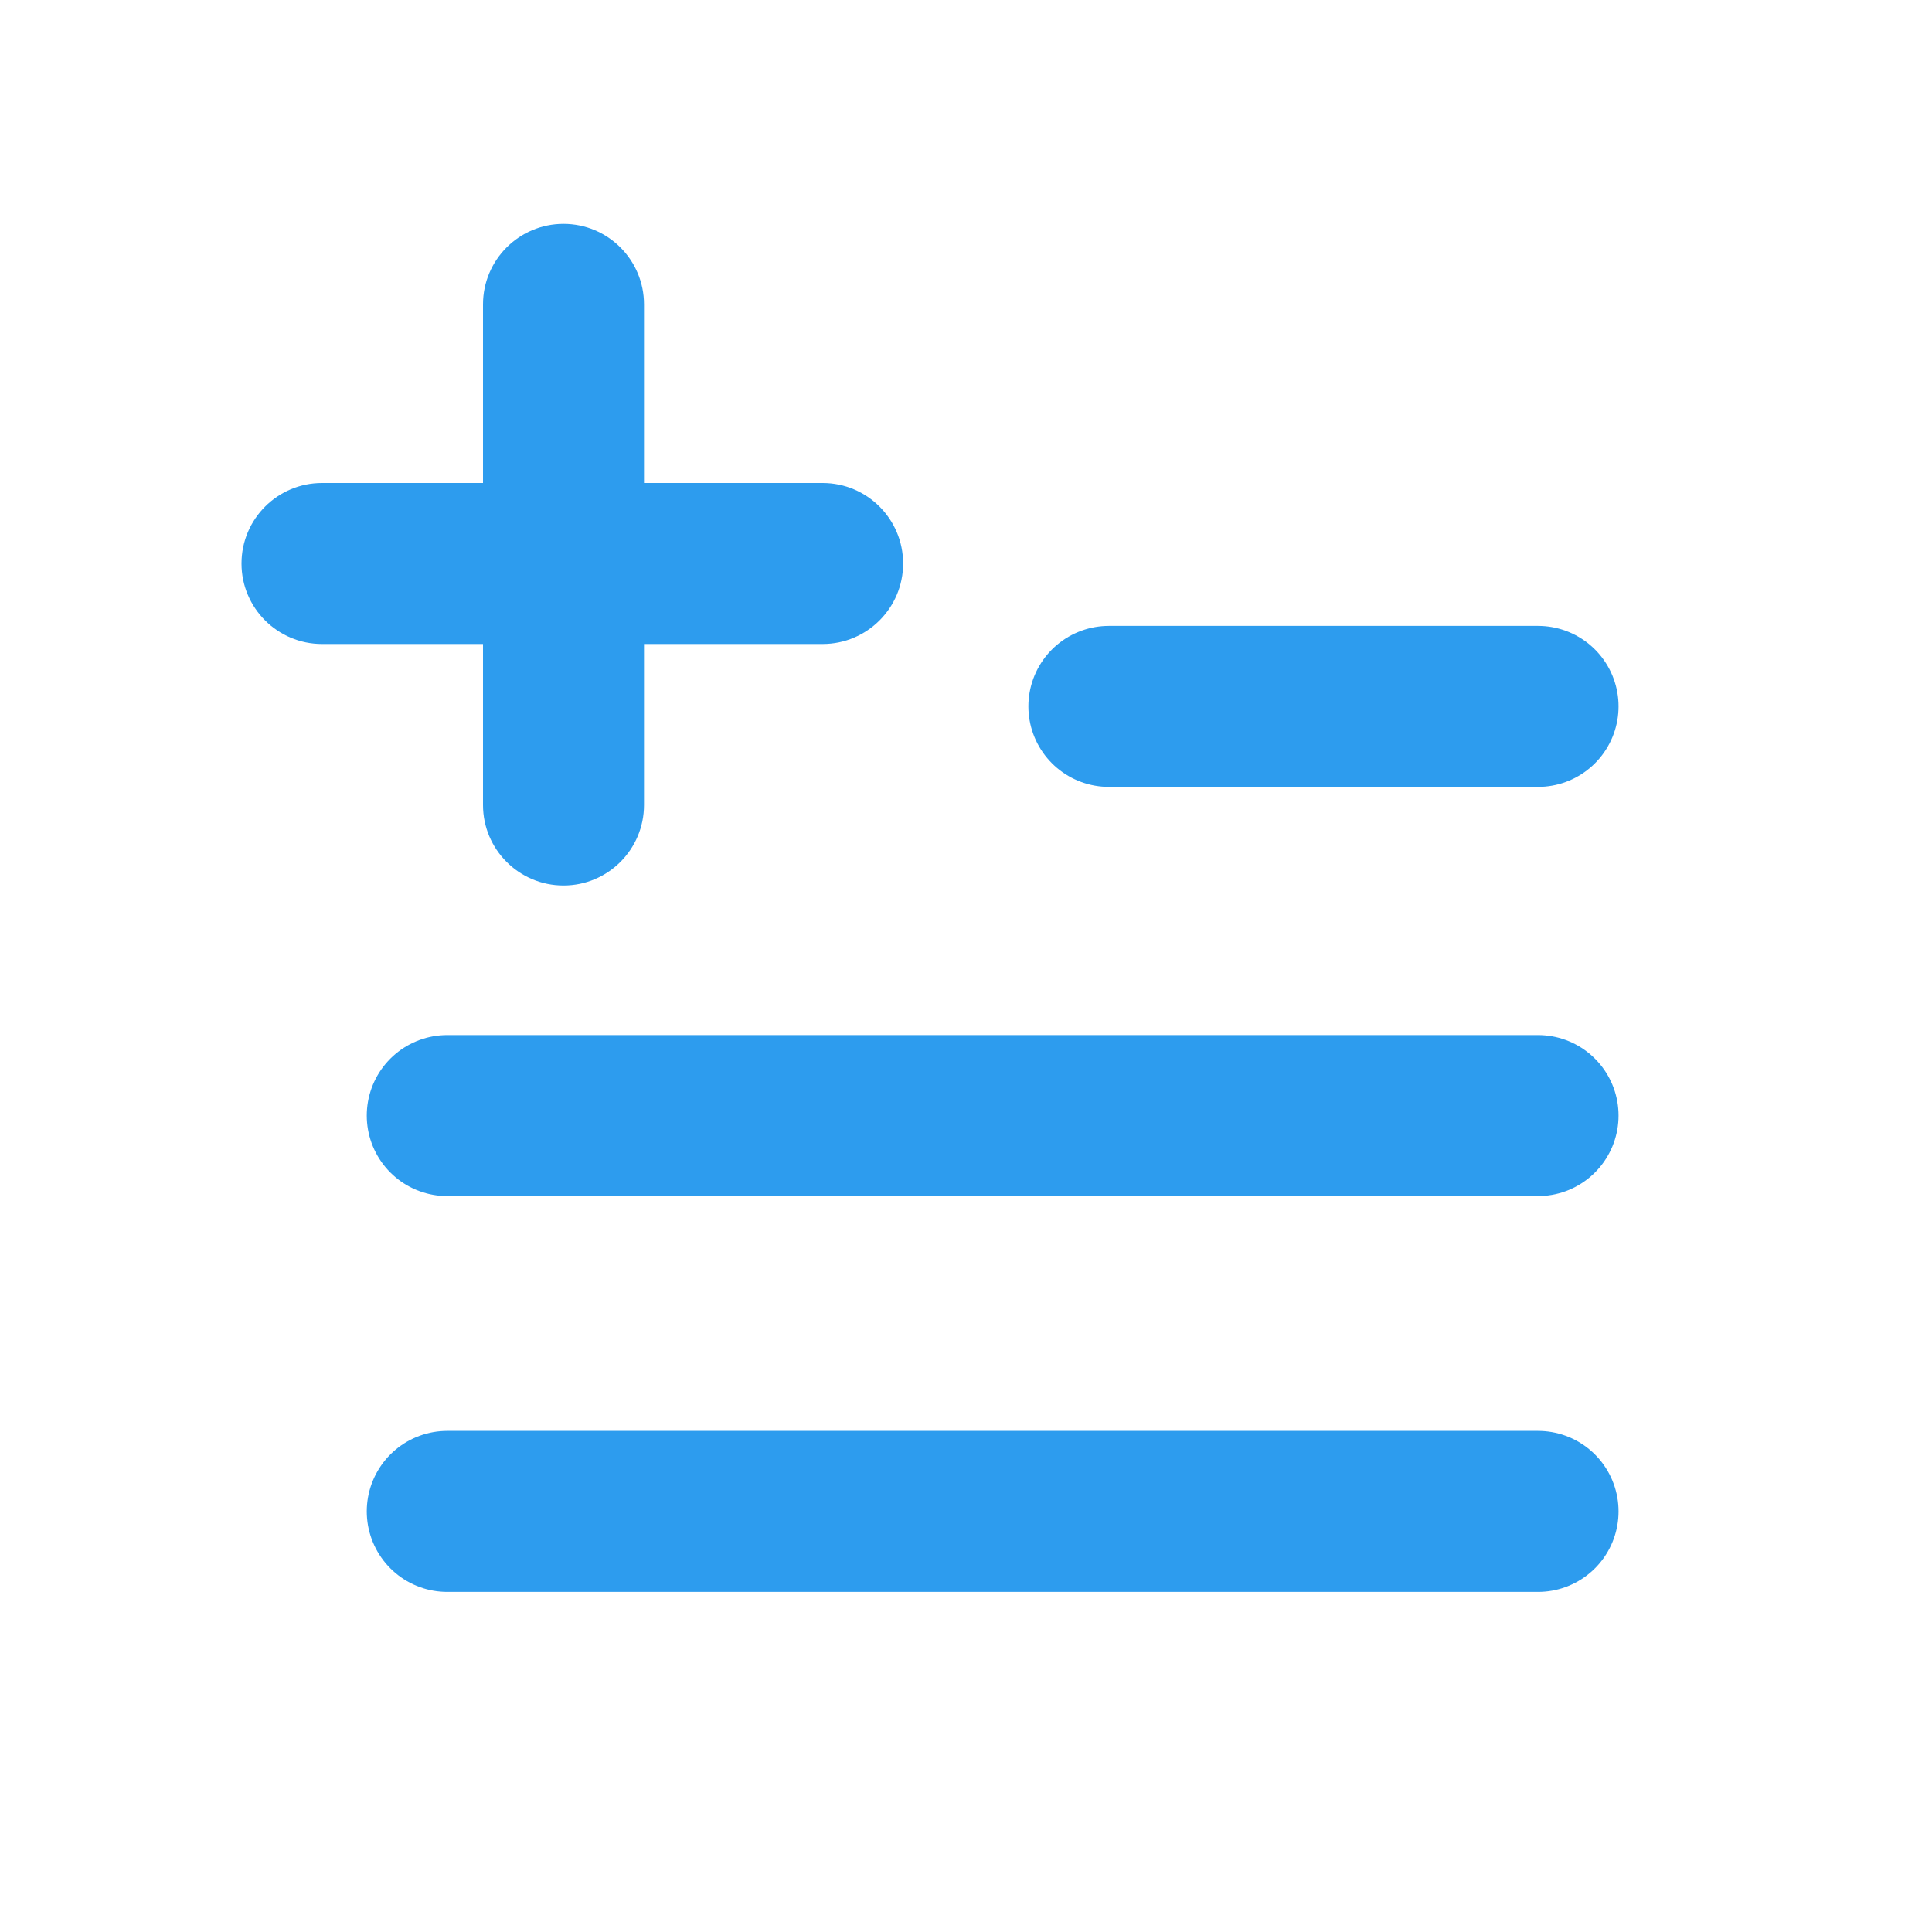
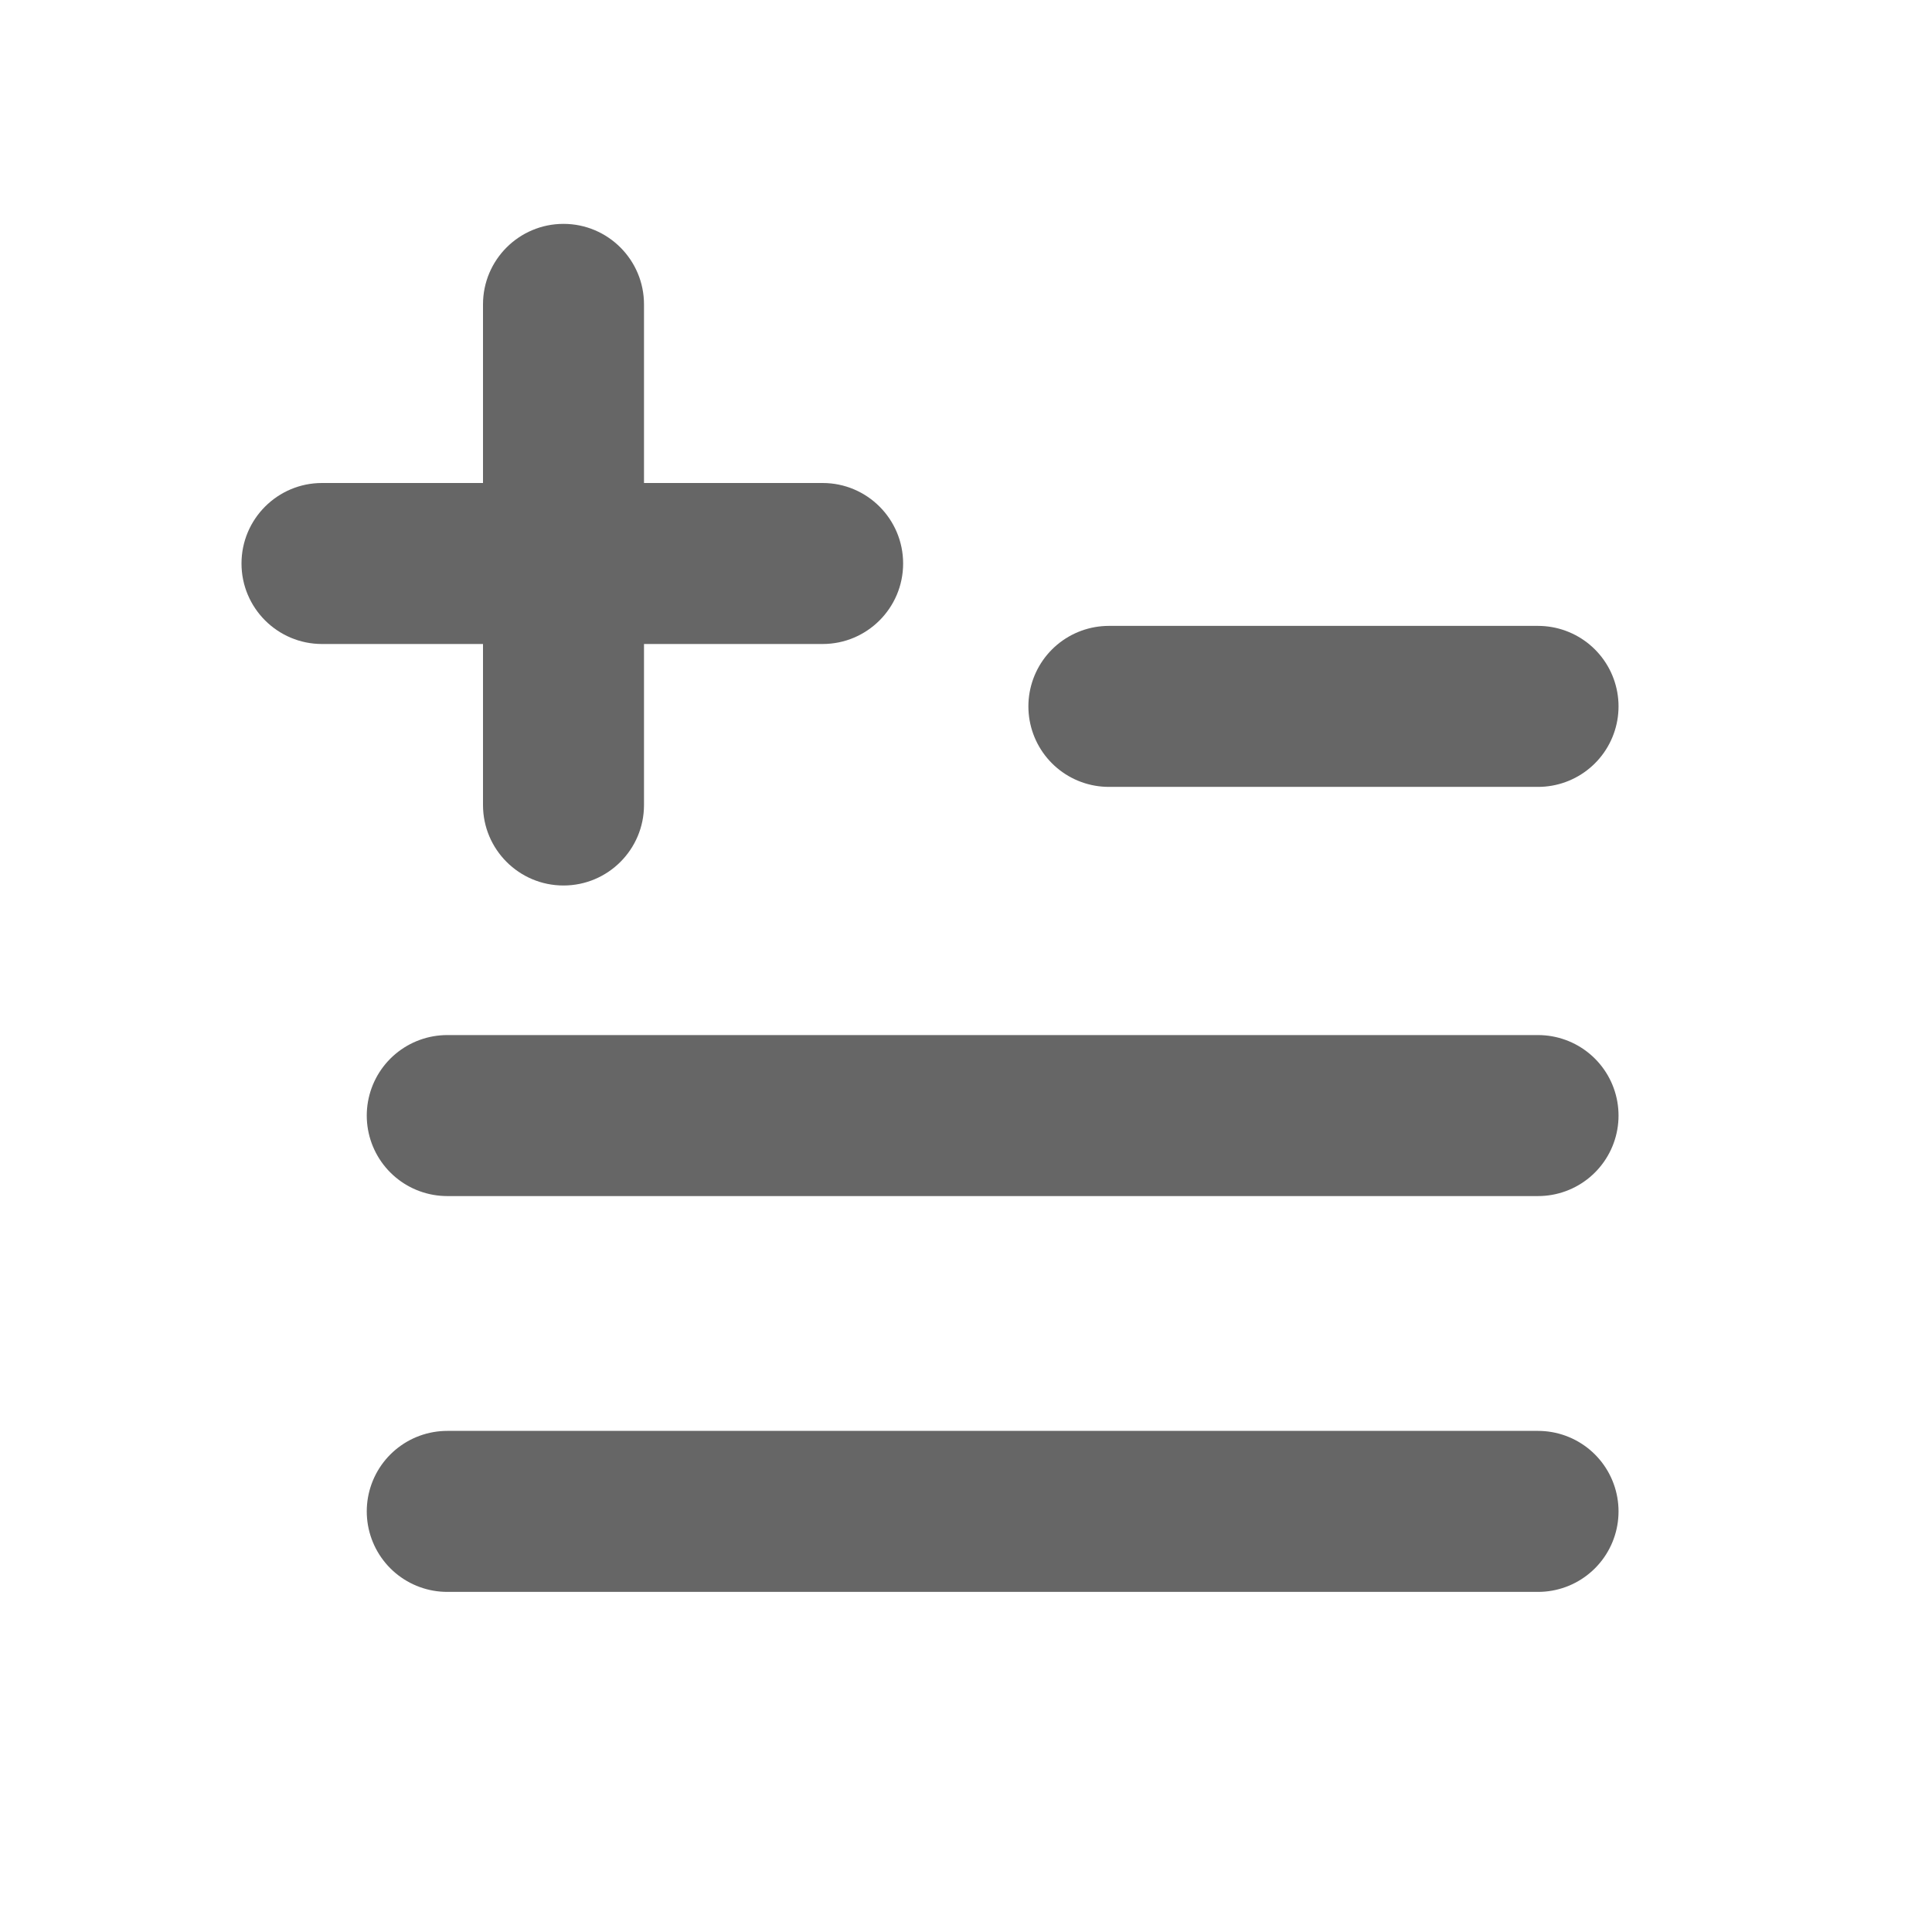
<svg xmlns="http://www.w3.org/2000/svg" width="24" height="24" viewBox="0 0 24 24" fill="none">
-   <path d="M5.556 13.858H19.106" stroke="#2D9CEE" stroke-width="2" stroke-linecap="round" />
-   <path d="M13.775 8.775H19.106" stroke="#2D9CEE" stroke-width="2" stroke-linecap="round" />
-   <path d="M5.556 18.775H19.106" stroke="#2D9CEE" stroke-width="2" stroke-linecap="round" />
-   <path fill-rule="evenodd" clip-rule="evenodd" d="M6 10C6 10.552 6.448 11 7 11C7.552 11 8 10.552 8 10V8H10.219C10.771 8 11.219 7.552 11.219 7C11.219 6.448 10.771 6 10.219 6H8V3.781C8 3.229 7.552 2.781 7 2.781C6.448 2.781 6 3.229 6 3.781V6H4C3.448 6 3 6.448 3 7C3 7.552 3.448 8 4 8H6V10Z" fill="#2D9CEE" />
+   <path d="M5.556 13.858H19.106" stroke="#666666" stroke-width="2" stroke-linecap="round" />
+   <path d="M13.775 8.775H19.106" stroke="#666666" stroke-width="2" stroke-linecap="round" />
+   <path d="M5.556 18.775H19.106" stroke="#666666" stroke-width="2" stroke-linecap="round" />
+   <path fill-rule="evenodd" clip-rule="evenodd" d="M6 10C6 10.552 6.448 11 7 11C7.552 11 8 10.552 8 10V8H10.219C10.771 8 11.219 7.552 11.219 7C11.219 6.448 10.771 6 10.219 6H8V3.781C8 3.229 7.552 2.781 7 2.781C6.448 2.781 6 3.229 6 3.781V6H4C3.448 6 3 6.448 3 7C3 7.552 3.448 8 4 8H6V10Z" fill="#666666" />
</svg>
